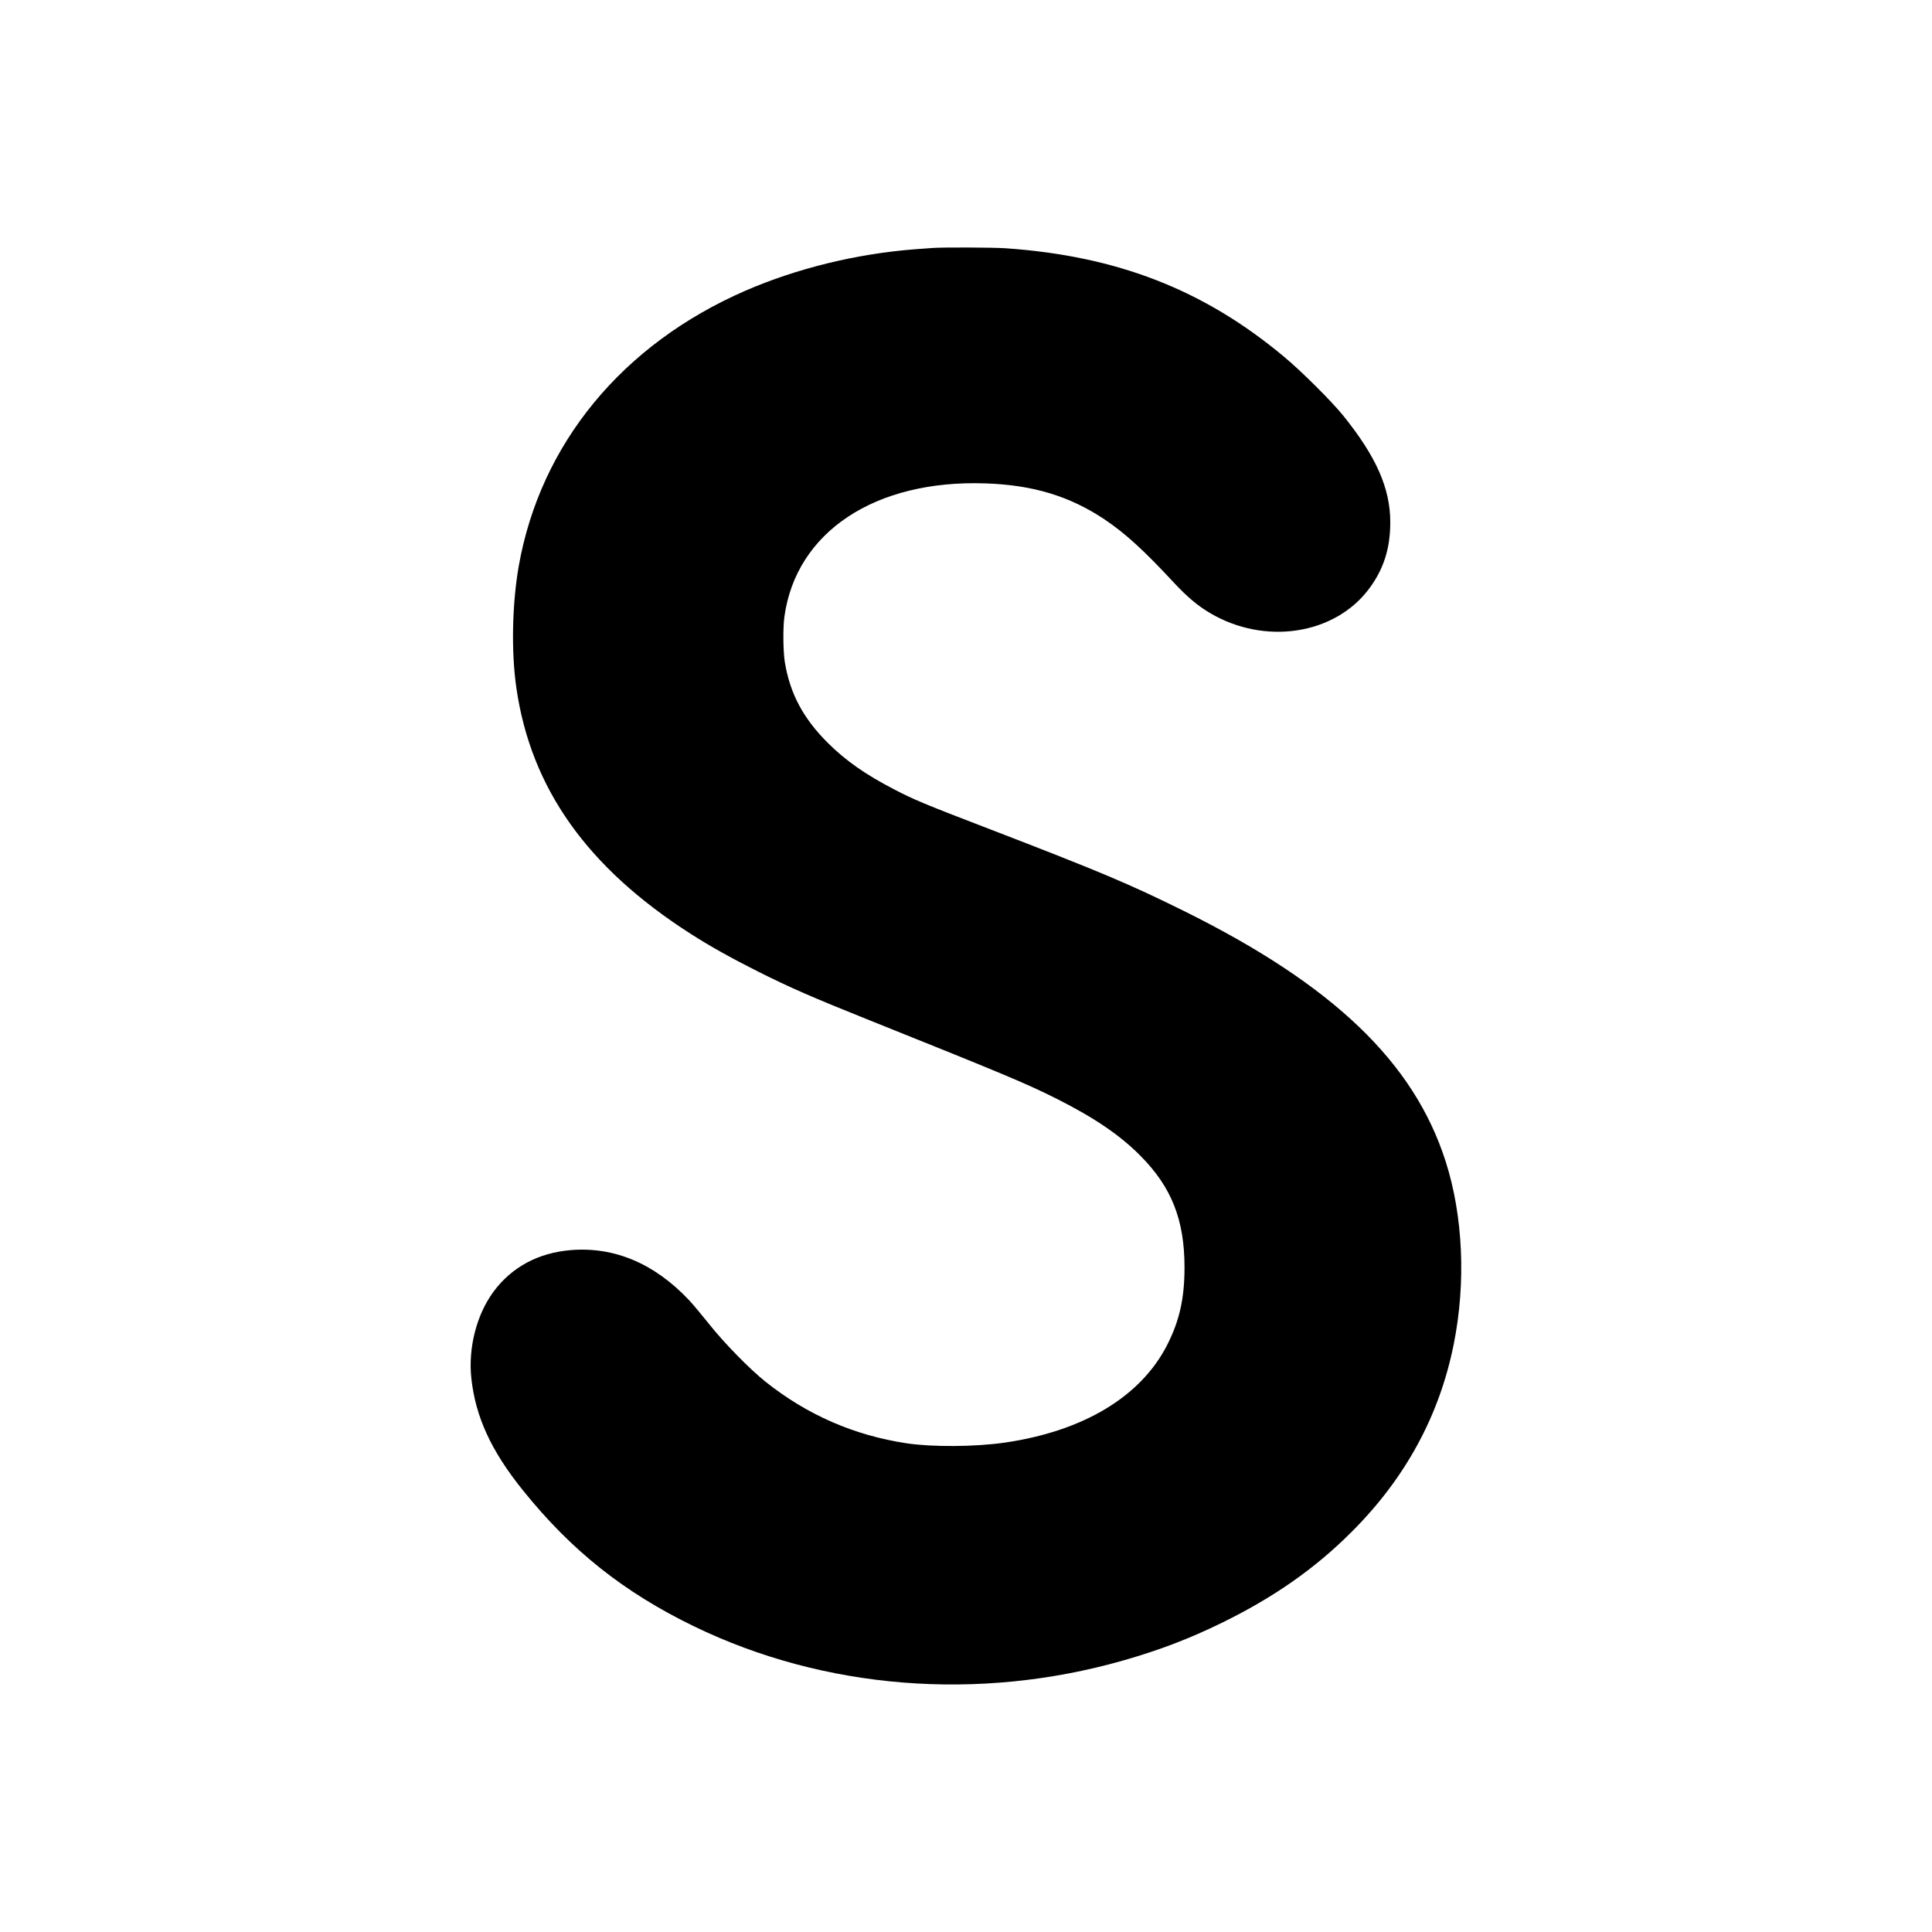
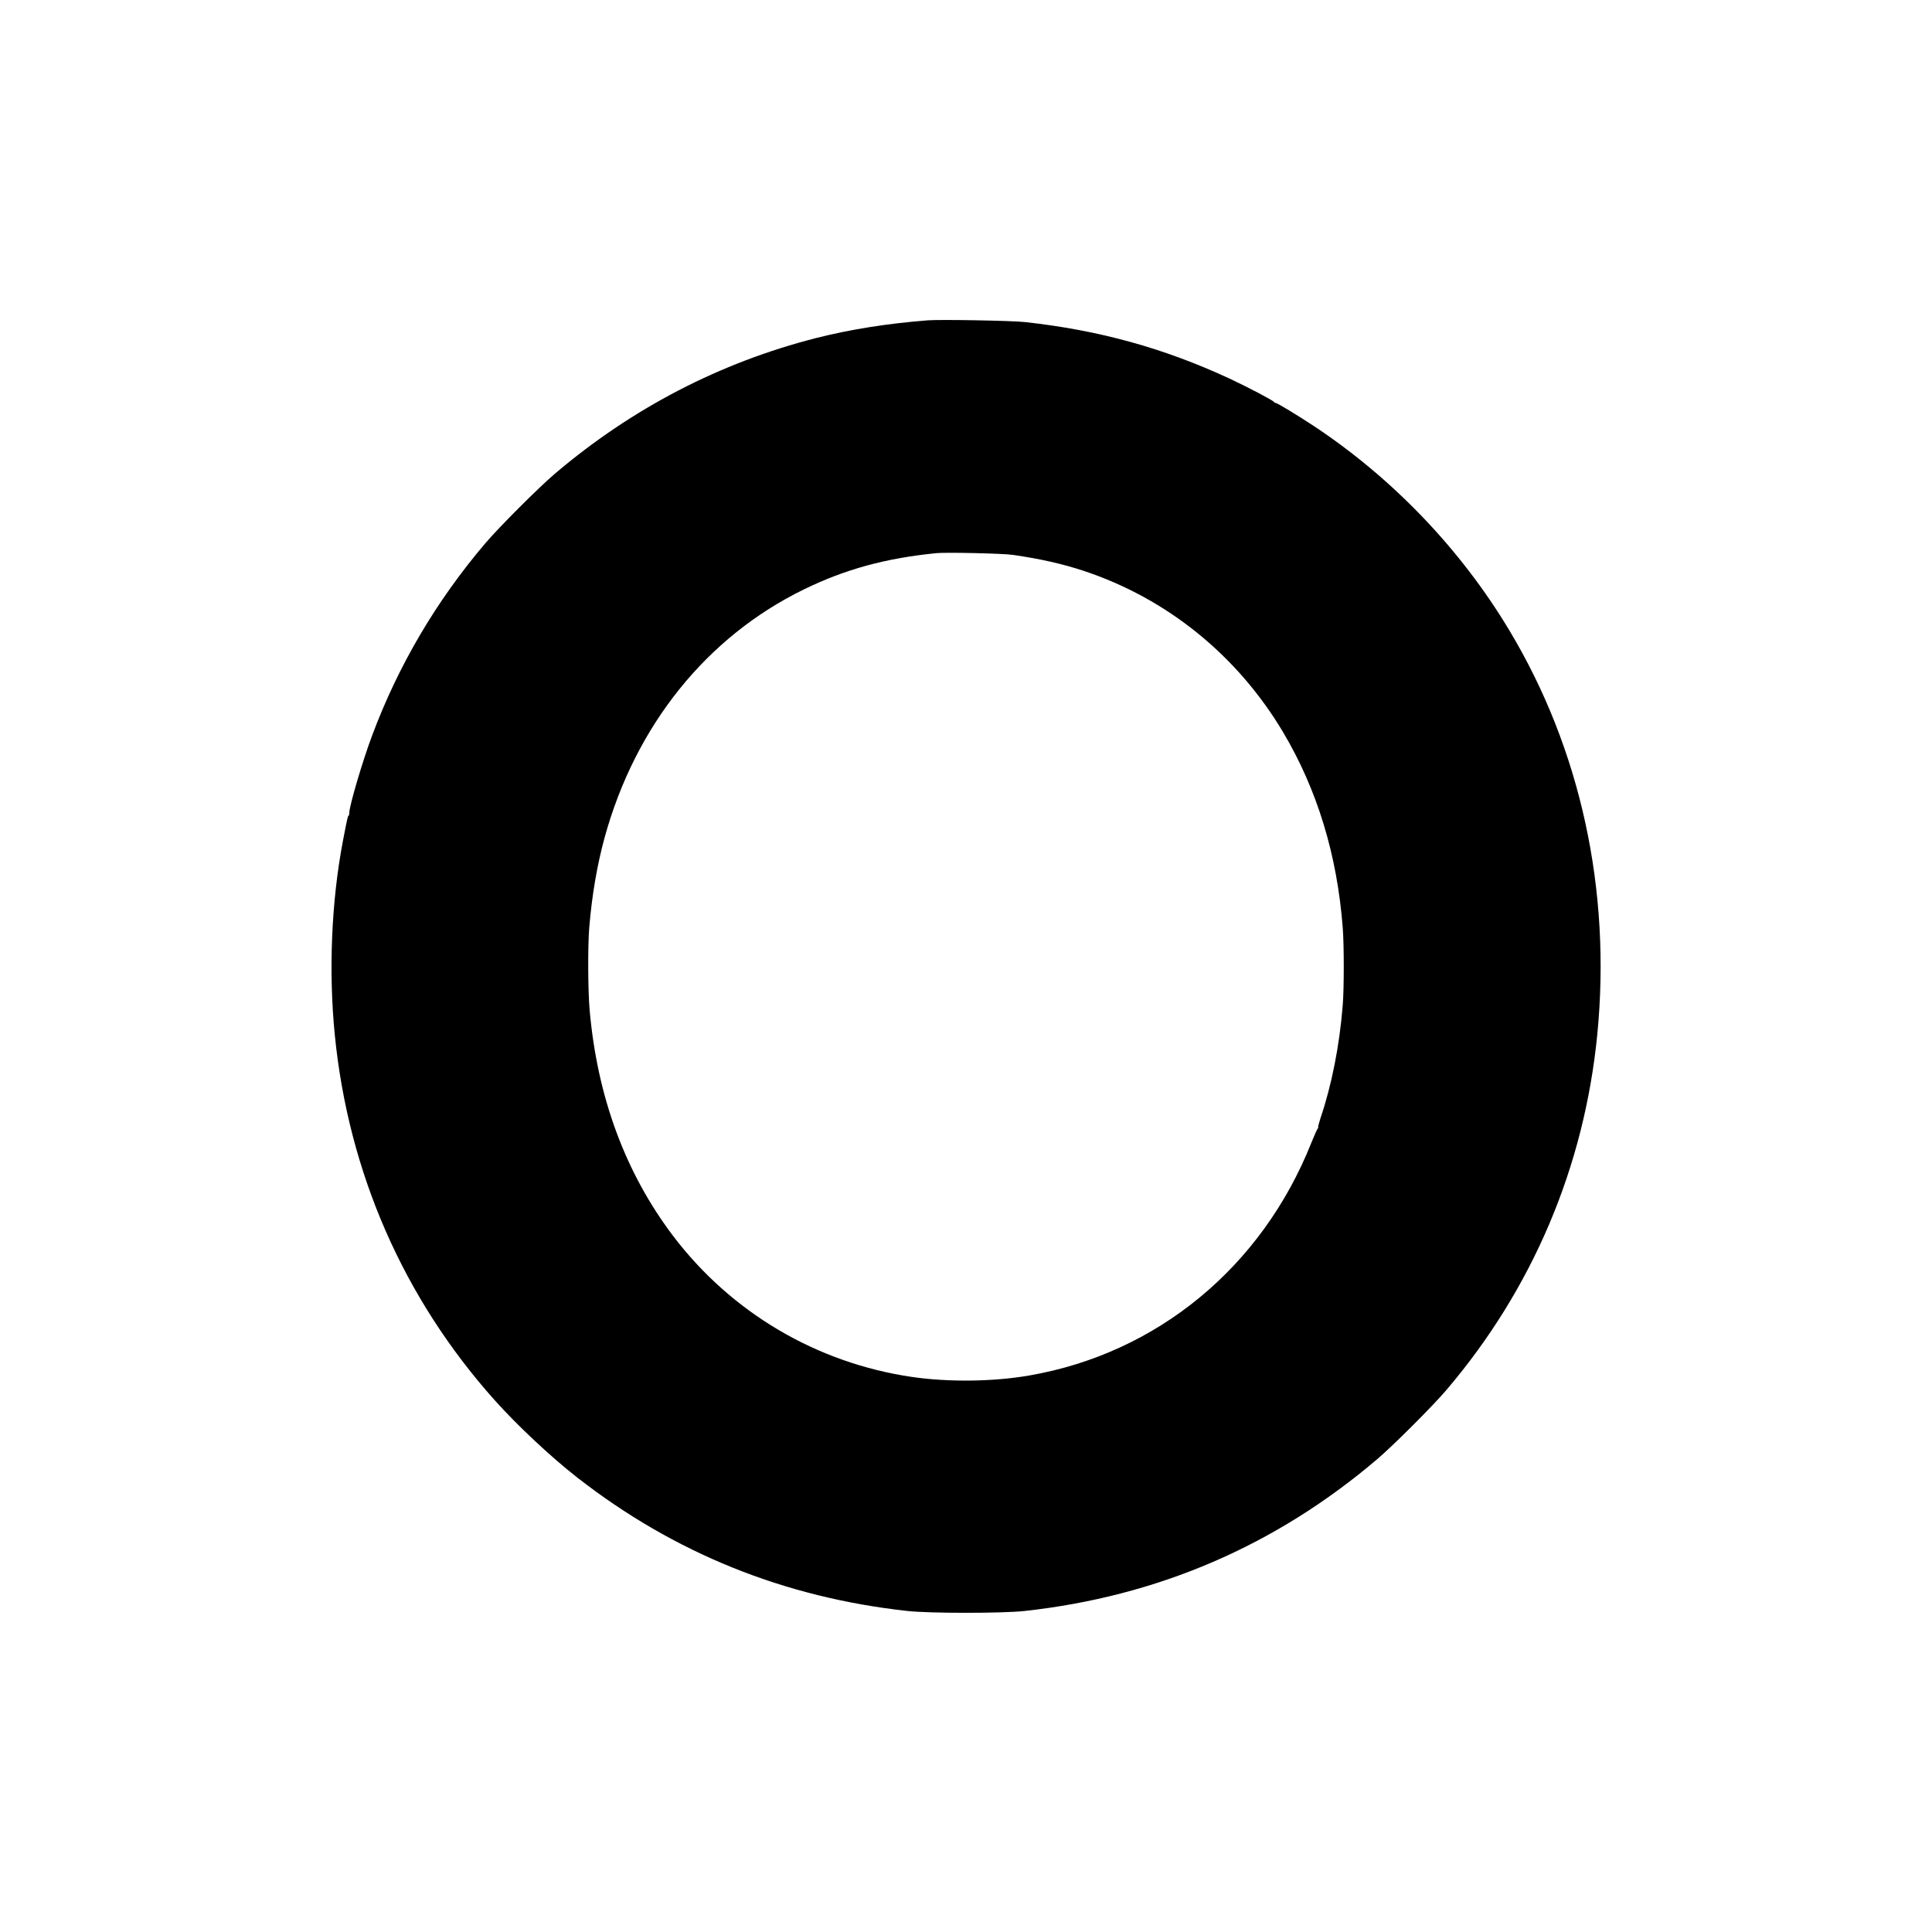
<svg xmlns="http://www.w3.org/2000/svg" version="1.0" width="2000pt" height="2000pt" viewBox="0 0 2000 2000" preserveAspectRatio="xMidYMid meet">
  <g transform="translate(0,2000) scale(0.1,-0.1)" fill="#000000" stroke="none">
-     <path d="M9655 17433 c-22 -1 -103 -7 -180 -13 -609 -47 -1226 -198 -1760 -430 -1274 -555 -2121 -1584 -2345 -2850 -69 -395 -79 -890 -24 -1265 151 -1038 735 -1859 1807 -2544 198 -127 419 -250 697 -390 334 -167 559 -265 1110 -486 1466 -588 1658 -669 1982 -831 389 -196 653 -376 863 -588 323 -325 457 -663 457 -1156 0 -321 -52 -552 -179 -802 -273 -536 -868 -894 -1683 -1012 -307 -44 -746 -47 -1015 -7 -545 83 -1027 293 -1460 637 -164 131 -429 401 -588 602 -76 95 -168 205 -205 244 -355 377 -772 554 -1222 517 -335 -27 -612 -175 -800 -429 -176 -237 -264 -581 -231 -895 43 -401 204 -752 532 -1160 503 -626 1046 -1058 1774 -1411 1348 -653 2943 -780 4440 -354 374 107 680 223 1020 389 538 263 965 561 1345 941 558 556 911 1205 1059 1945 128 638 97 1331 -85 1896 -329 1025 -1166 1825 -2709 2589 -568 281 -867 407 -2005 845 -690 265 -787 306 -995 414 -297 154 -502 298 -686 481 -256 256 -392 512 -445 839 -17 109 -20 351 -4 466 120 877 936 1420 2080 1381 493 -16 874 -132 1236 -374 213 -143 408 -321 722 -660 133 -142 241 -233 368 -308 566 -335 1287 -226 1644 248 152 201 223 421 222 693 0 350 -146 679 -485 1100 -120 149 -434 462 -617 614 -829 692 -1725 1041 -2880 1121 -130 9 -655 11 -755 3z" />
+     <path d="M9605 16684 c-420 -33 -799 -93 -1155 -183 -997 -254 -1908 -727 -2706 -1405 -166 -141 -579 -554 -720 -720 -509 -598 -903 -1268 -1174 -1996 -97 -259 -231 -713 -234 -791 0 -20 -4 -35 -7 -33 -7 4 -16 -35 -60 -266 -118 -620 -149 -1346 -83 -2005 141 -1422 710 -2723 1655 -3780 234 -262 586 -591 858 -803 1003 -781 2139 -1239 3416 -1379 231 -25 979 -25 1210 0 1378 151 2598 675 3651 1571 166 141 579 554 720 720 890 1047 1424 2306 1559 3676 146 1494 -172 2957 -913 4189 -501 834 -1203 1568 -2017 2108 -171 113 -385 243 -402 243 -6 0 -13 4 -15 9 -5 14 -277 157 -458 241 -680 316 -1352 502 -2120 586 -138 15 -871 28 -1005 18z m880 -2428 c284 -41 514 -93 735 -166 861 -286 1587 -873 2061 -1667 354 -595 561 -1271 619 -2027 14 -177 14 -631 0 -801 -33 -416 -114 -827 -230 -1169 -16 -49 -27 -92 -25 -96 3 -5 1 -10 -3 -12 -5 -1 -35 -68 -67 -148 -512 -1286 -1596 -2180 -2920 -2409 -375 -65 -838 -70 -1215 -15 -988 145 -1871 667 -2473 1461 -493 652 -783 1435 -863 2335 -18 206 -20 663 -4 858 28 335 81 645 159 930 319 1160 1057 2079 2066 2570 427 208 845 322 1370 374 104 10 685 -3 790 -18z" />
  </g>
</svg>
